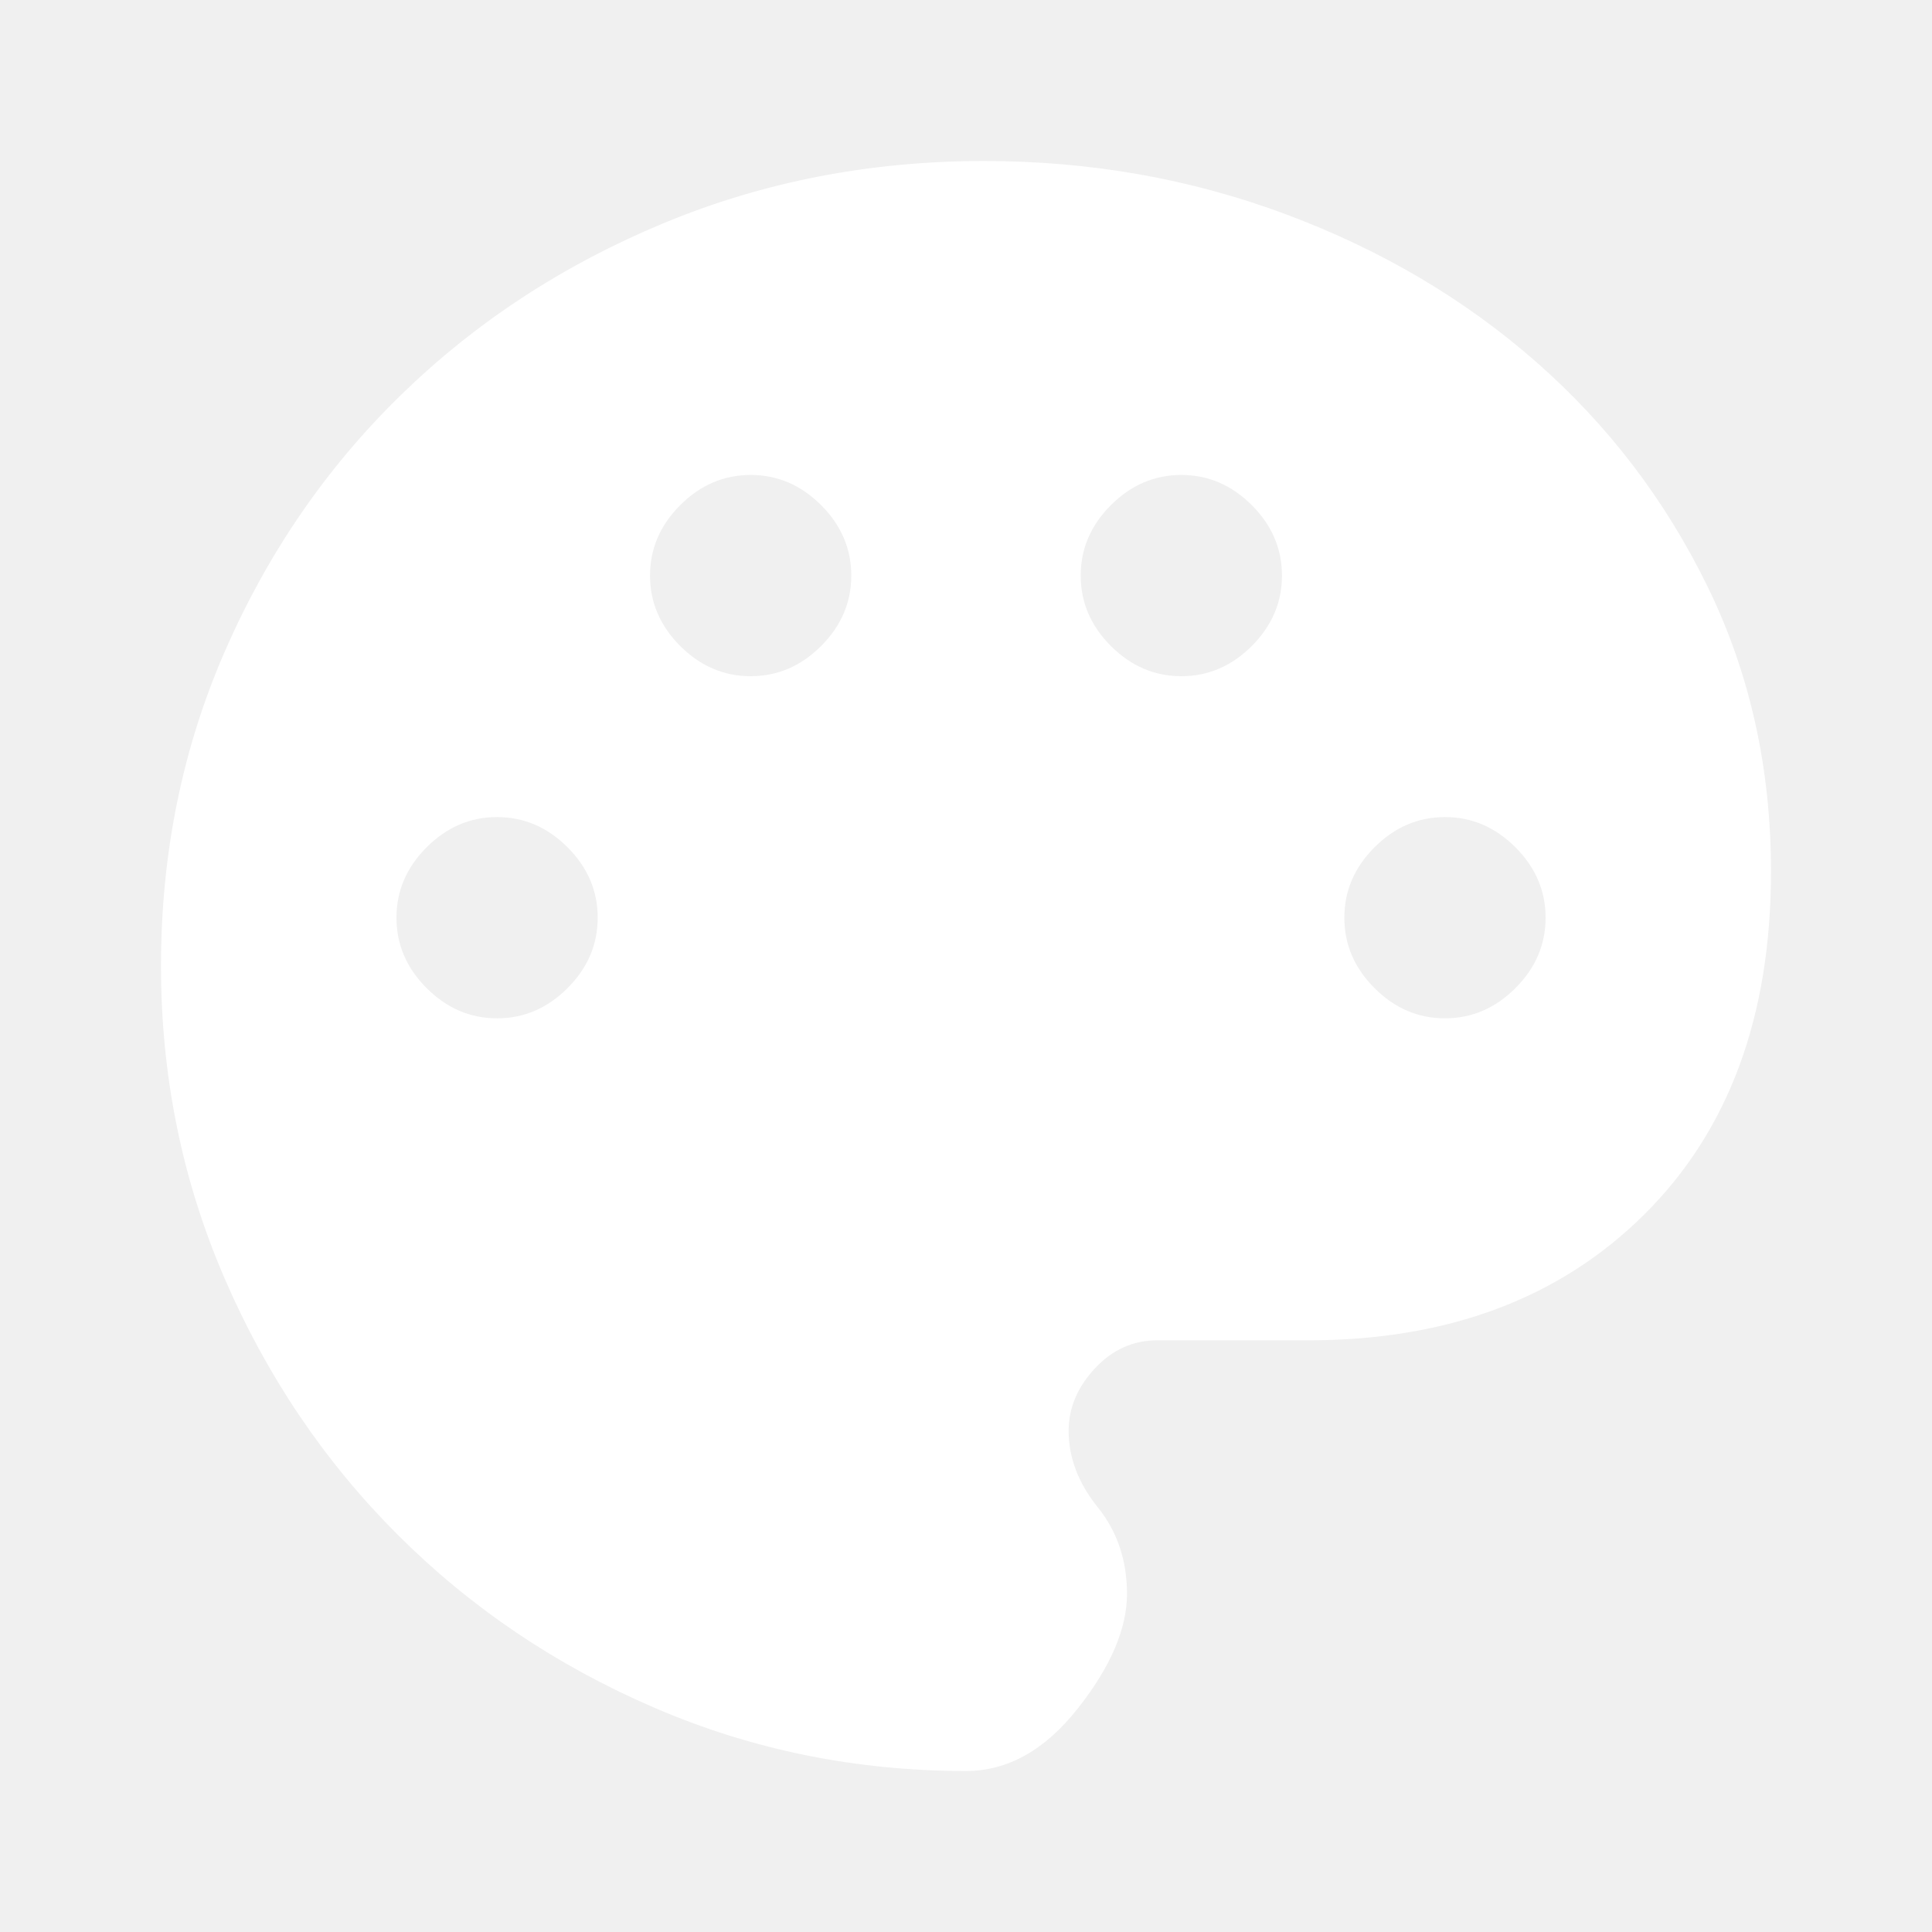
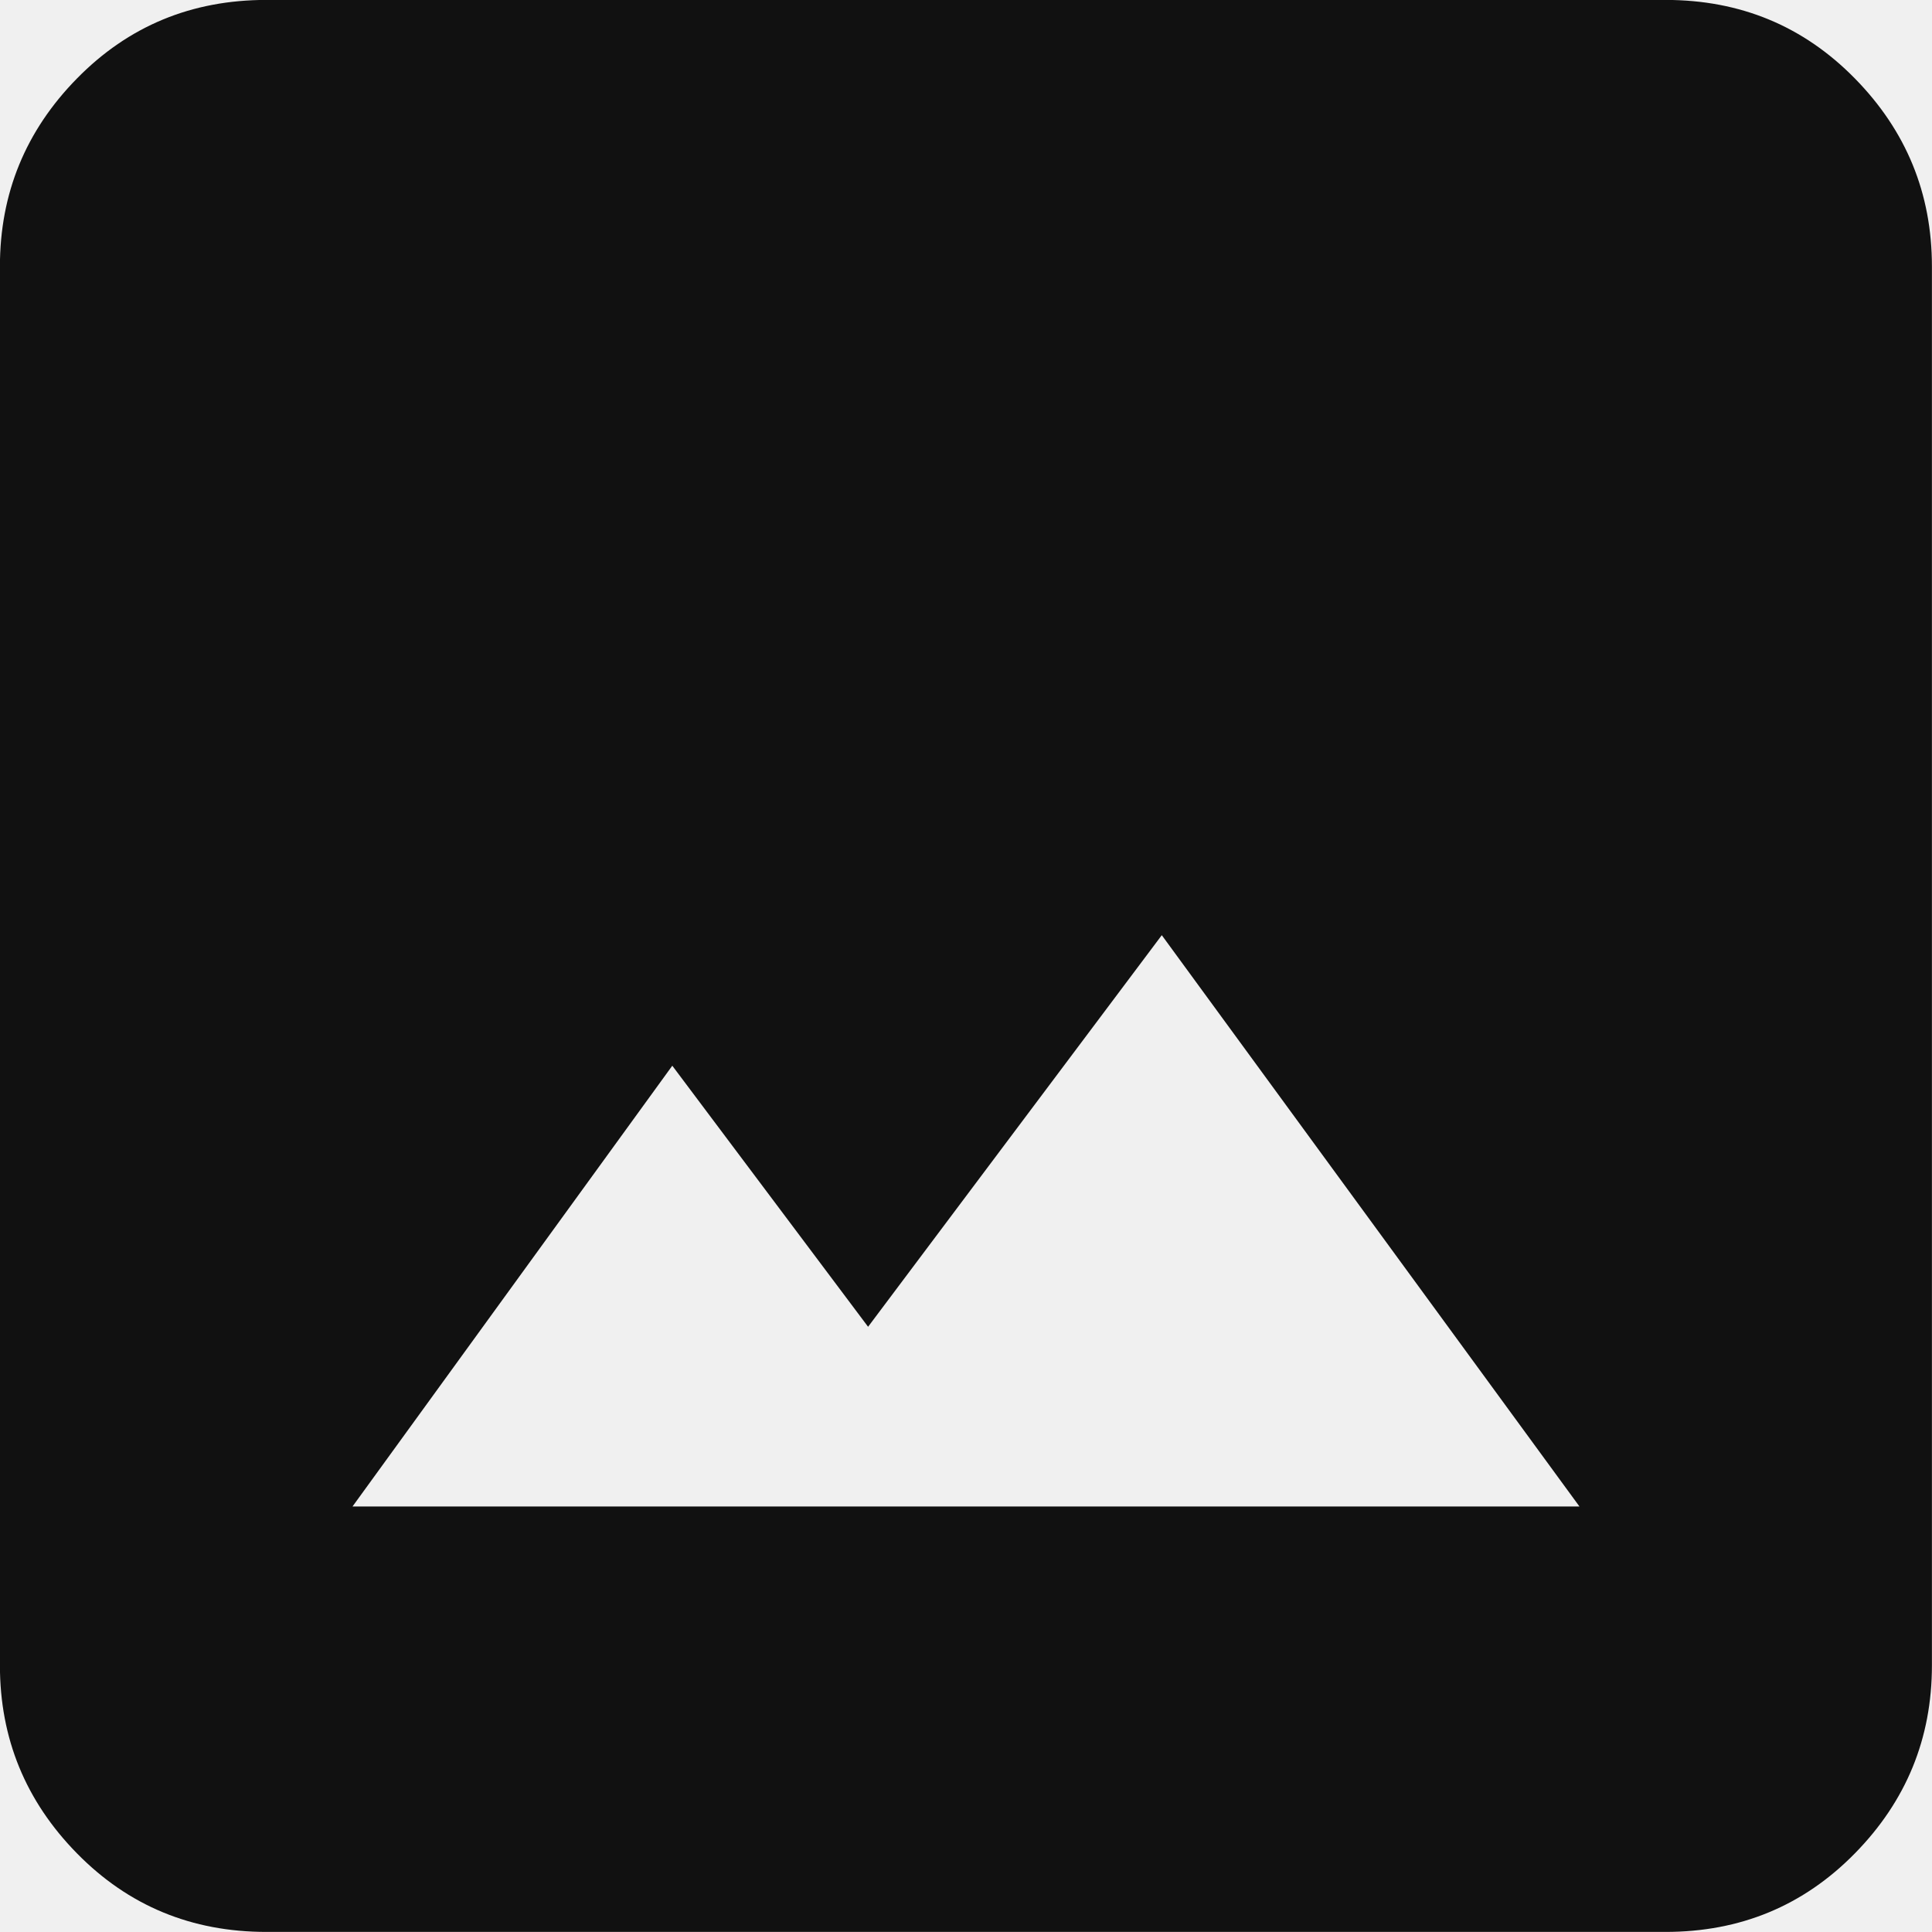
- <svg xmlns="http://www.w3.org/2000/svg" height="48" viewBox="0 -960 960 960" width="48">
-   <path d="M480-80q-82 0-155-31.5t-127.5-86Q143-252 111.5-325T80-480q0-84 32-157t87.5-127q55.5-54 130-85T489-880q79 0 150 26.5T763.5-780q53.5 47 85 111.5T880-527q0 108-63 170.5T650-294h-75q-18 0-31 14t-13 31q0 20 14.5 38t14.5 43q0 26-24.5 57T480-80ZM247-454q20 0 35-15t15-35q0-20-15-35t-35-15q-20 0-35 15t-15 35q0 20 15 35t35 15Zm126-170q20 0 35-15t15-35q0-20-15-35t-35-15q-20 0-35 15t-15 35q0 20 15 35t35 15Zm214 0q20 0 35-15t15-35q0-20-15-35t-35-15q-20 0-35 15t-15 35q0 20 15 35t35 15Zm131 170q20 0 35-15t15-35q0-20-15-35t-35-15q-20 0-35 15t-15 35q0 20 15 35t35 15Z" fill="white" />
+ <svg xmlns="http://www.w3.org/2000/svg" version="1.1" width="14.801" height="14.801" viewBox="0,0,14.801,14.801">
+   <g transform="translate(-232.5996,-172.5996)">
+     <g fill="#111111" stroke="none" stroke-miterlimit="10">
+       <path d="M234.641,187.4c-0.574,0 -1.057,-0.2 -1.451,-0.601c-0.394,-0.401 -0.591,-0.881 -0.591,-1.441v-10.717c0,-0.56 0.197,-1.04 0.591,-1.441c0.394,-0.401 0.877,-0.601 1.451,-0.601h10.717c0.574,0 1.057,0.2 1.451,0.601c0.394,0.401 0.591,0.881 0.591,1.441v10.717c0,0.56 -0.197,1.04 -0.591,1.441c-0.394,0.401 -0.877,0.601 -1.451,0.601zM235.3,184.141h9.4l-3.2,-4.377l-2.25,3l-1.5,-2z" />
+     </g>
+   </g>
</svg>
